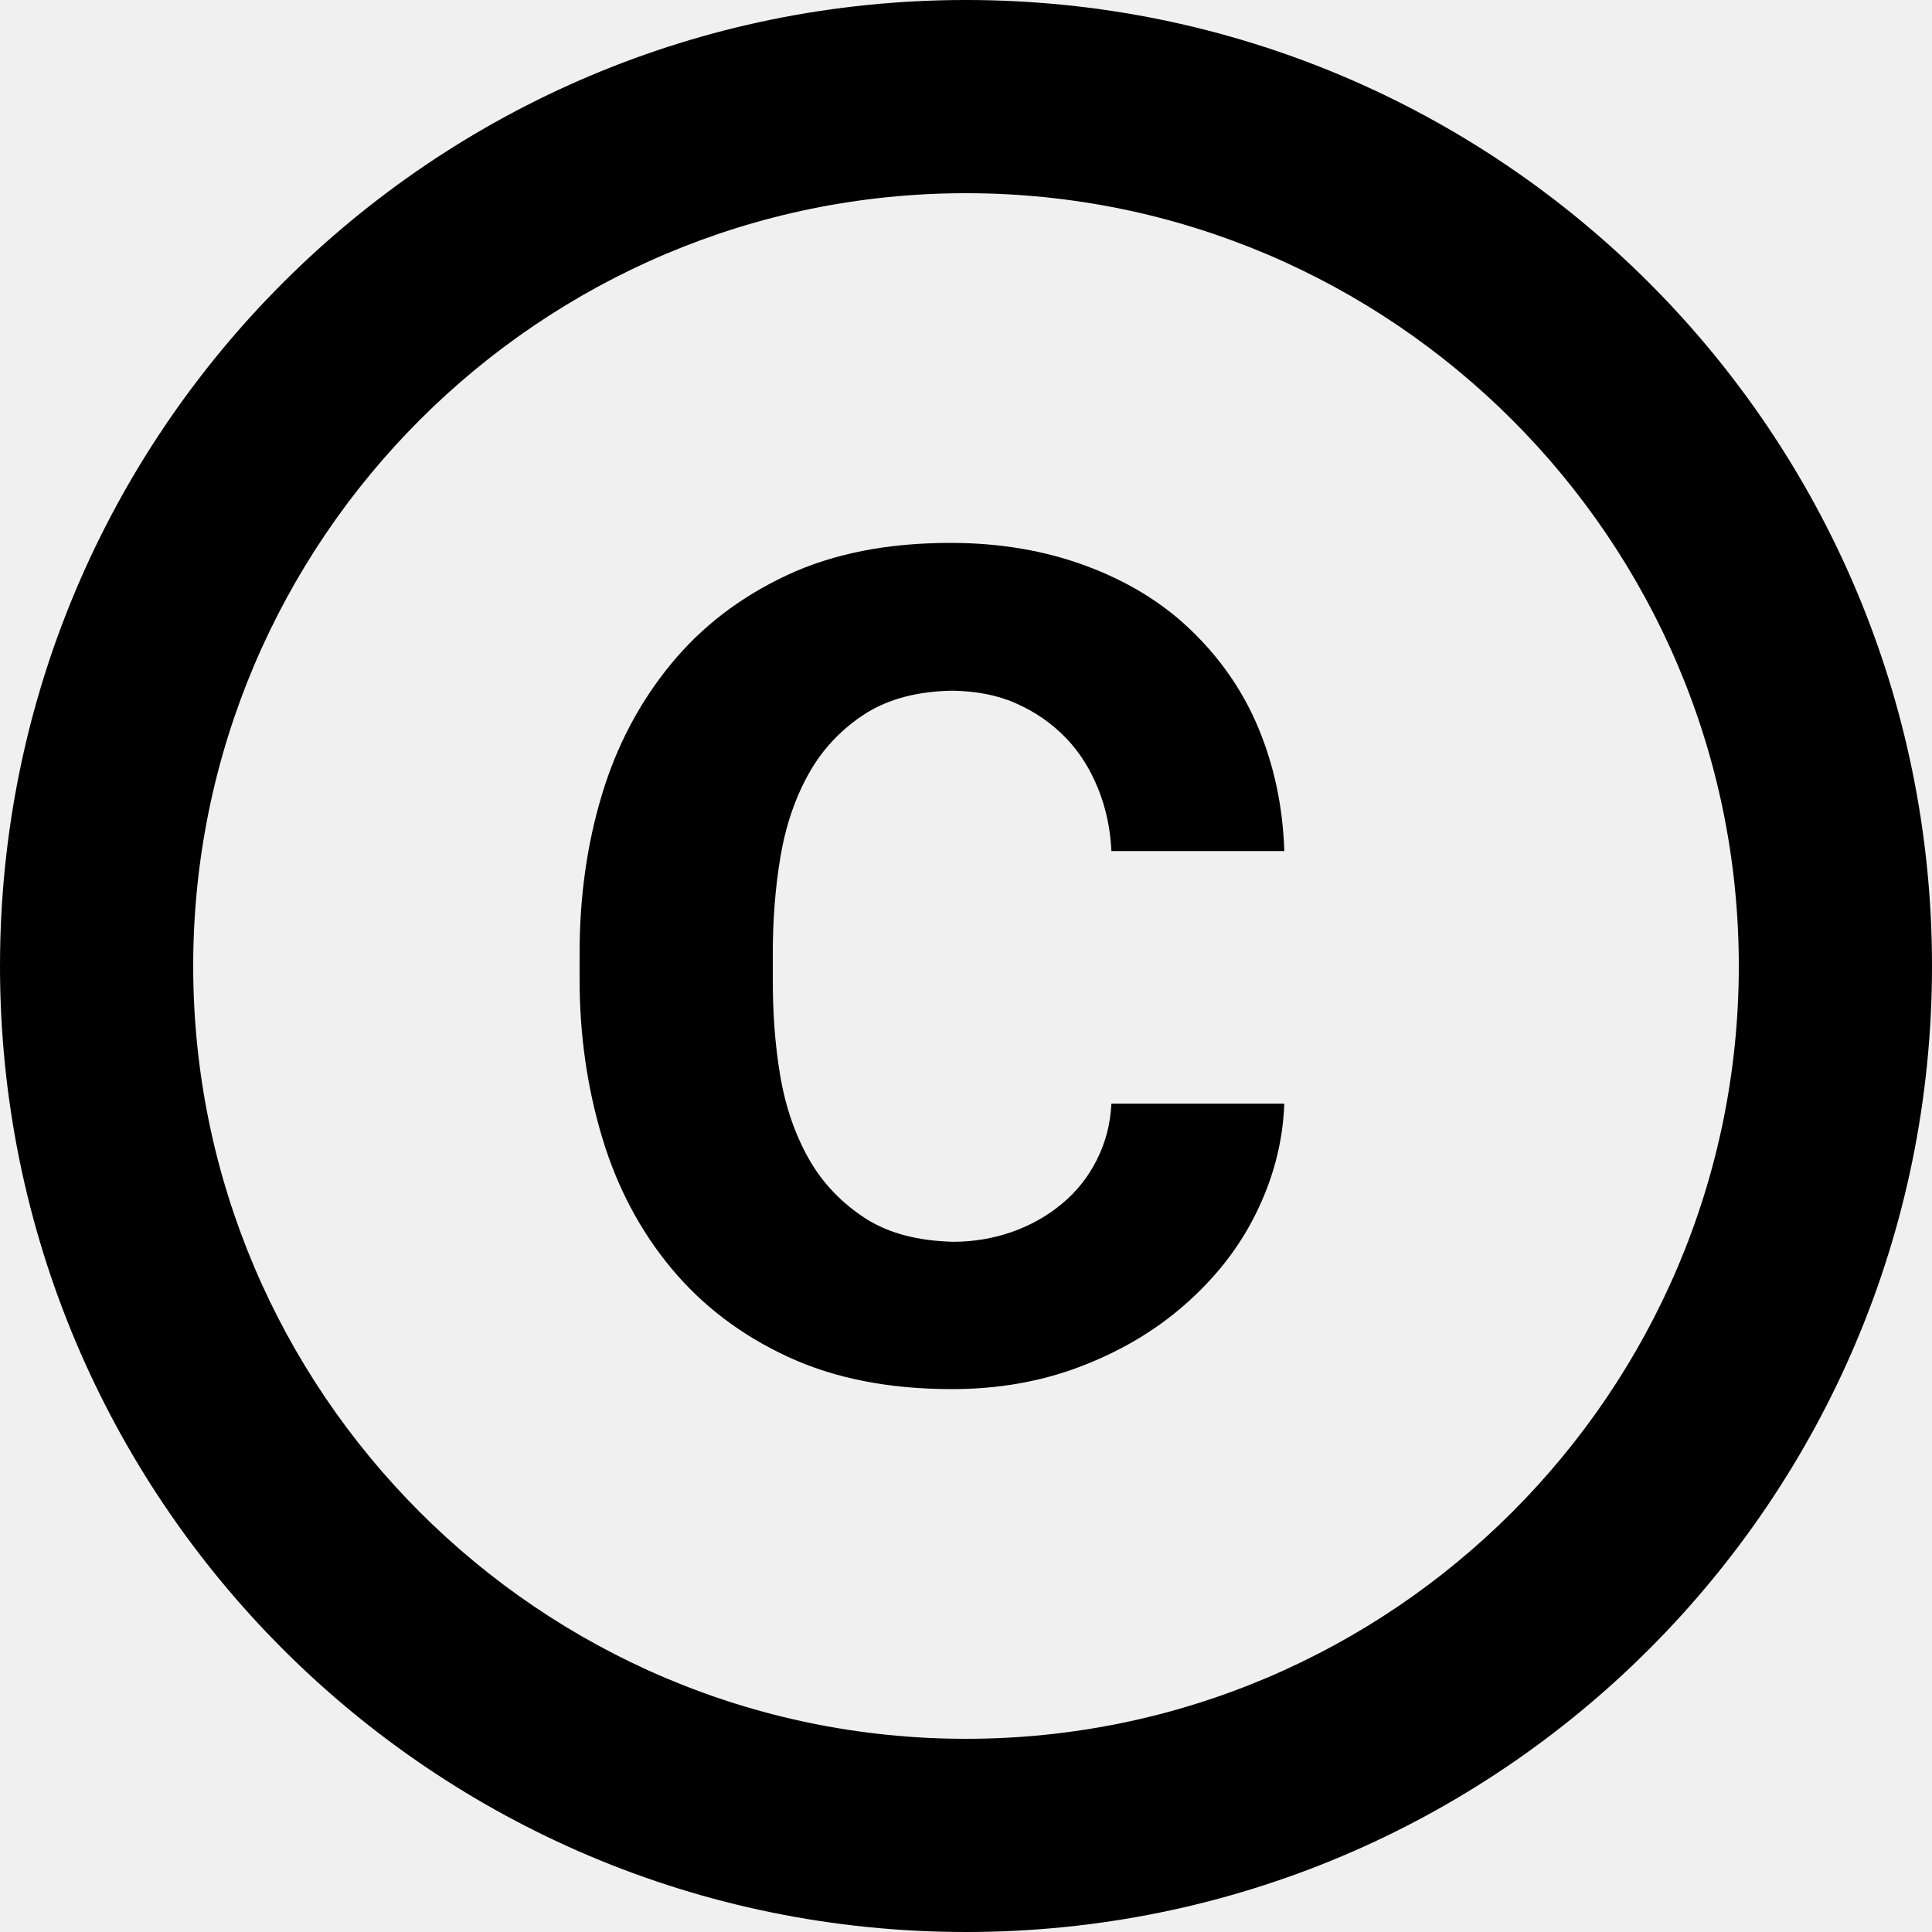
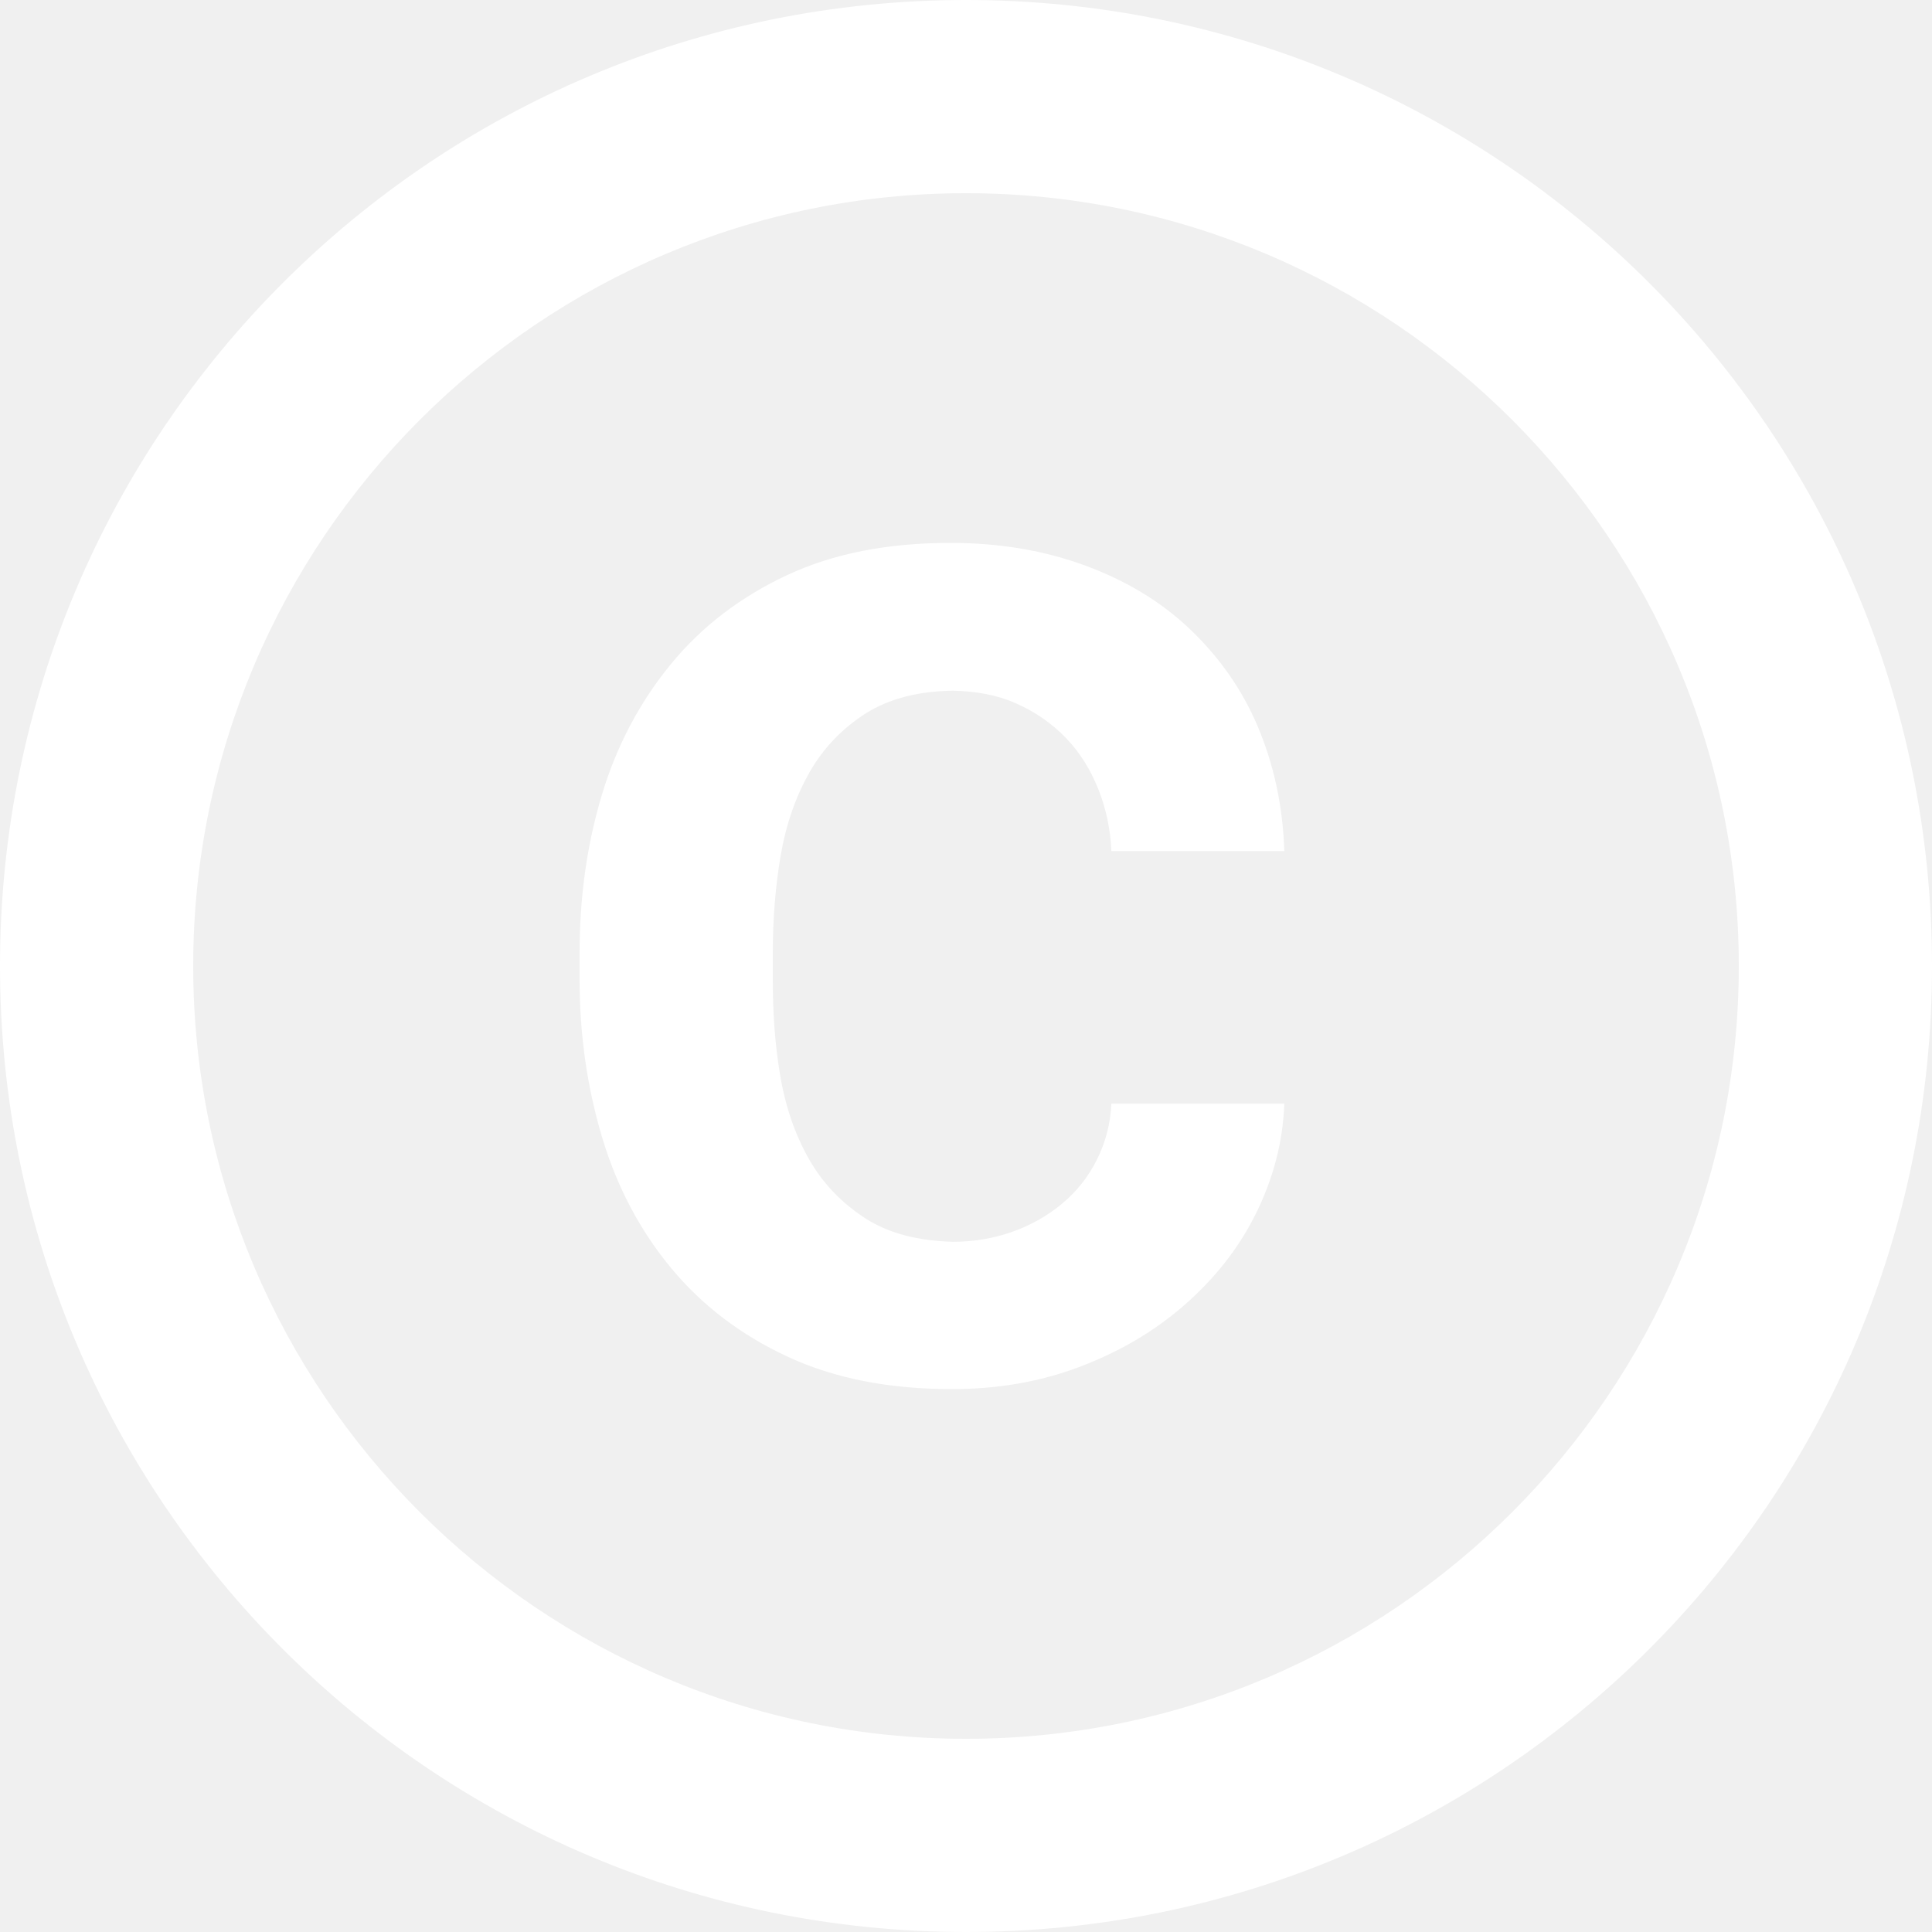
<svg xmlns="http://www.w3.org/2000/svg" width="12" height="12" viewBox="0 0 12 12" fill="none">
-   <path fill-rule="evenodd" clip-rule="evenodd" d="M0 6C0 2.685 2.685 0 6 0C9.315 0 12 2.685 12 6C12 9.315 9.315 12 6 12C2.685 12 0 9.315 0 6ZM1.2 6C1.2 8.646 3.354 10.8 6 10.8C8.646 10.8 10.8 8.646 10.8 6C10.8 3.354 8.646 1.2 6 1.2C3.354 1.2 1.2 3.354 1.2 6ZM5.028 4.797C4.941 4.95 4.881 5.124 4.848 5.319C4.815 5.514 4.8 5.715 4.8 5.919V6.084C4.8 6.285 4.812 6.477 4.845 6.675C4.878 6.873 4.938 7.047 5.025 7.2C5.112 7.353 5.232 7.476 5.382 7.572C5.526 7.662 5.703 7.707 5.919 7.713C6.048 7.713 6.168 7.692 6.282 7.653C6.402 7.611 6.507 7.551 6.597 7.476C6.687 7.401 6.759 7.311 6.813 7.203C6.867 7.095 6.897 6.981 6.903 6.855H7.977C7.968 7.101 7.905 7.329 7.797 7.545C7.689 7.761 7.539 7.947 7.353 8.109C7.167 8.271 6.951 8.397 6.705 8.49C6.459 8.583 6.195 8.628 5.913 8.628C5.523 8.628 5.184 8.562 4.893 8.427C4.602 8.292 4.362 8.109 4.17 7.878C3.978 7.647 3.834 7.377 3.741 7.068C3.648 6.759 3.6 6.432 3.6 6.084V5.919C3.6 5.574 3.645 5.247 3.738 4.938C3.831 4.629 3.975 4.359 4.167 4.125C4.359 3.891 4.599 3.708 4.887 3.573C5.175 3.438 5.514 3.372 5.904 3.372C6.21 3.372 6.489 3.42 6.741 3.513C6.993 3.606 7.209 3.735 7.389 3.906C7.569 4.077 7.713 4.278 7.812 4.512C7.911 4.746 7.968 5.004 7.977 5.286H6.903C6.897 5.151 6.87 5.022 6.822 4.902C6.774 4.782 6.708 4.674 6.621 4.584C6.534 4.494 6.432 4.422 6.309 4.368C6.195 4.317 6.063 4.293 5.919 4.29C5.7 4.293 5.523 4.341 5.382 4.428C5.235 4.521 5.115 4.644 5.028 4.797Z" fill="black" />
+   <path fill-rule="evenodd" clip-rule="evenodd" d="M0 6C0 2.685 2.685 0 6 0C9.315 0 12 2.685 12 6C12 9.315 9.315 12 6 12C2.685 12 0 9.315 0 6ZM1.2 6C1.2 8.646 3.354 10.8 6 10.8C8.646 10.8 10.8 8.646 10.8 6C10.8 3.354 8.646 1.2 6 1.2C3.354 1.2 1.2 3.354 1.2 6ZM5.028 4.797C4.941 4.95 4.881 5.124 4.848 5.319C4.815 5.514 4.8 5.715 4.8 5.919V6.084C4.8 6.285 4.812 6.477 4.845 6.675C4.878 6.873 4.938 7.047 5.025 7.2C5.112 7.353 5.232 7.476 5.382 7.572C5.526 7.662 5.703 7.707 5.919 7.713C6.048 7.713 6.168 7.692 6.282 7.653C6.402 7.611 6.507 7.551 6.597 7.476C6.687 7.401 6.759 7.311 6.813 7.203C6.867 7.095 6.897 6.981 6.903 6.855H7.977C7.968 7.101 7.905 7.329 7.797 7.545C7.689 7.761 7.539 7.947 7.353 8.109C7.167 8.271 6.951 8.397 6.705 8.49C6.459 8.583 6.195 8.628 5.913 8.628C5.523 8.628 5.184 8.562 4.893 8.427C4.602 8.292 4.362 8.109 4.17 7.878C3.978 7.647 3.834 7.377 3.741 7.068C3.648 6.759 3.6 6.432 3.6 6.084V5.919C3.6 5.574 3.645 5.247 3.738 4.938C3.831 4.629 3.975 4.359 4.167 4.125C4.359 3.891 4.599 3.708 4.887 3.573C5.175 3.438 5.514 3.372 5.904 3.372C6.21 3.372 6.489 3.42 6.741 3.513C6.993 3.606 7.209 3.735 7.389 3.906C7.569 4.077 7.713 4.278 7.812 4.512C7.911 4.746 7.968 5.004 7.977 5.286H6.903C6.897 5.151 6.87 5.022 6.822 4.902C6.774 4.782 6.708 4.674 6.621 4.584C6.534 4.494 6.432 4.422 6.309 4.368C6.195 4.317 6.063 4.293 5.919 4.29C5.7 4.293 5.523 4.341 5.382 4.428C5.235 4.521 5.115 4.644 5.028 4.797Z" fill="white" />
</svg>
